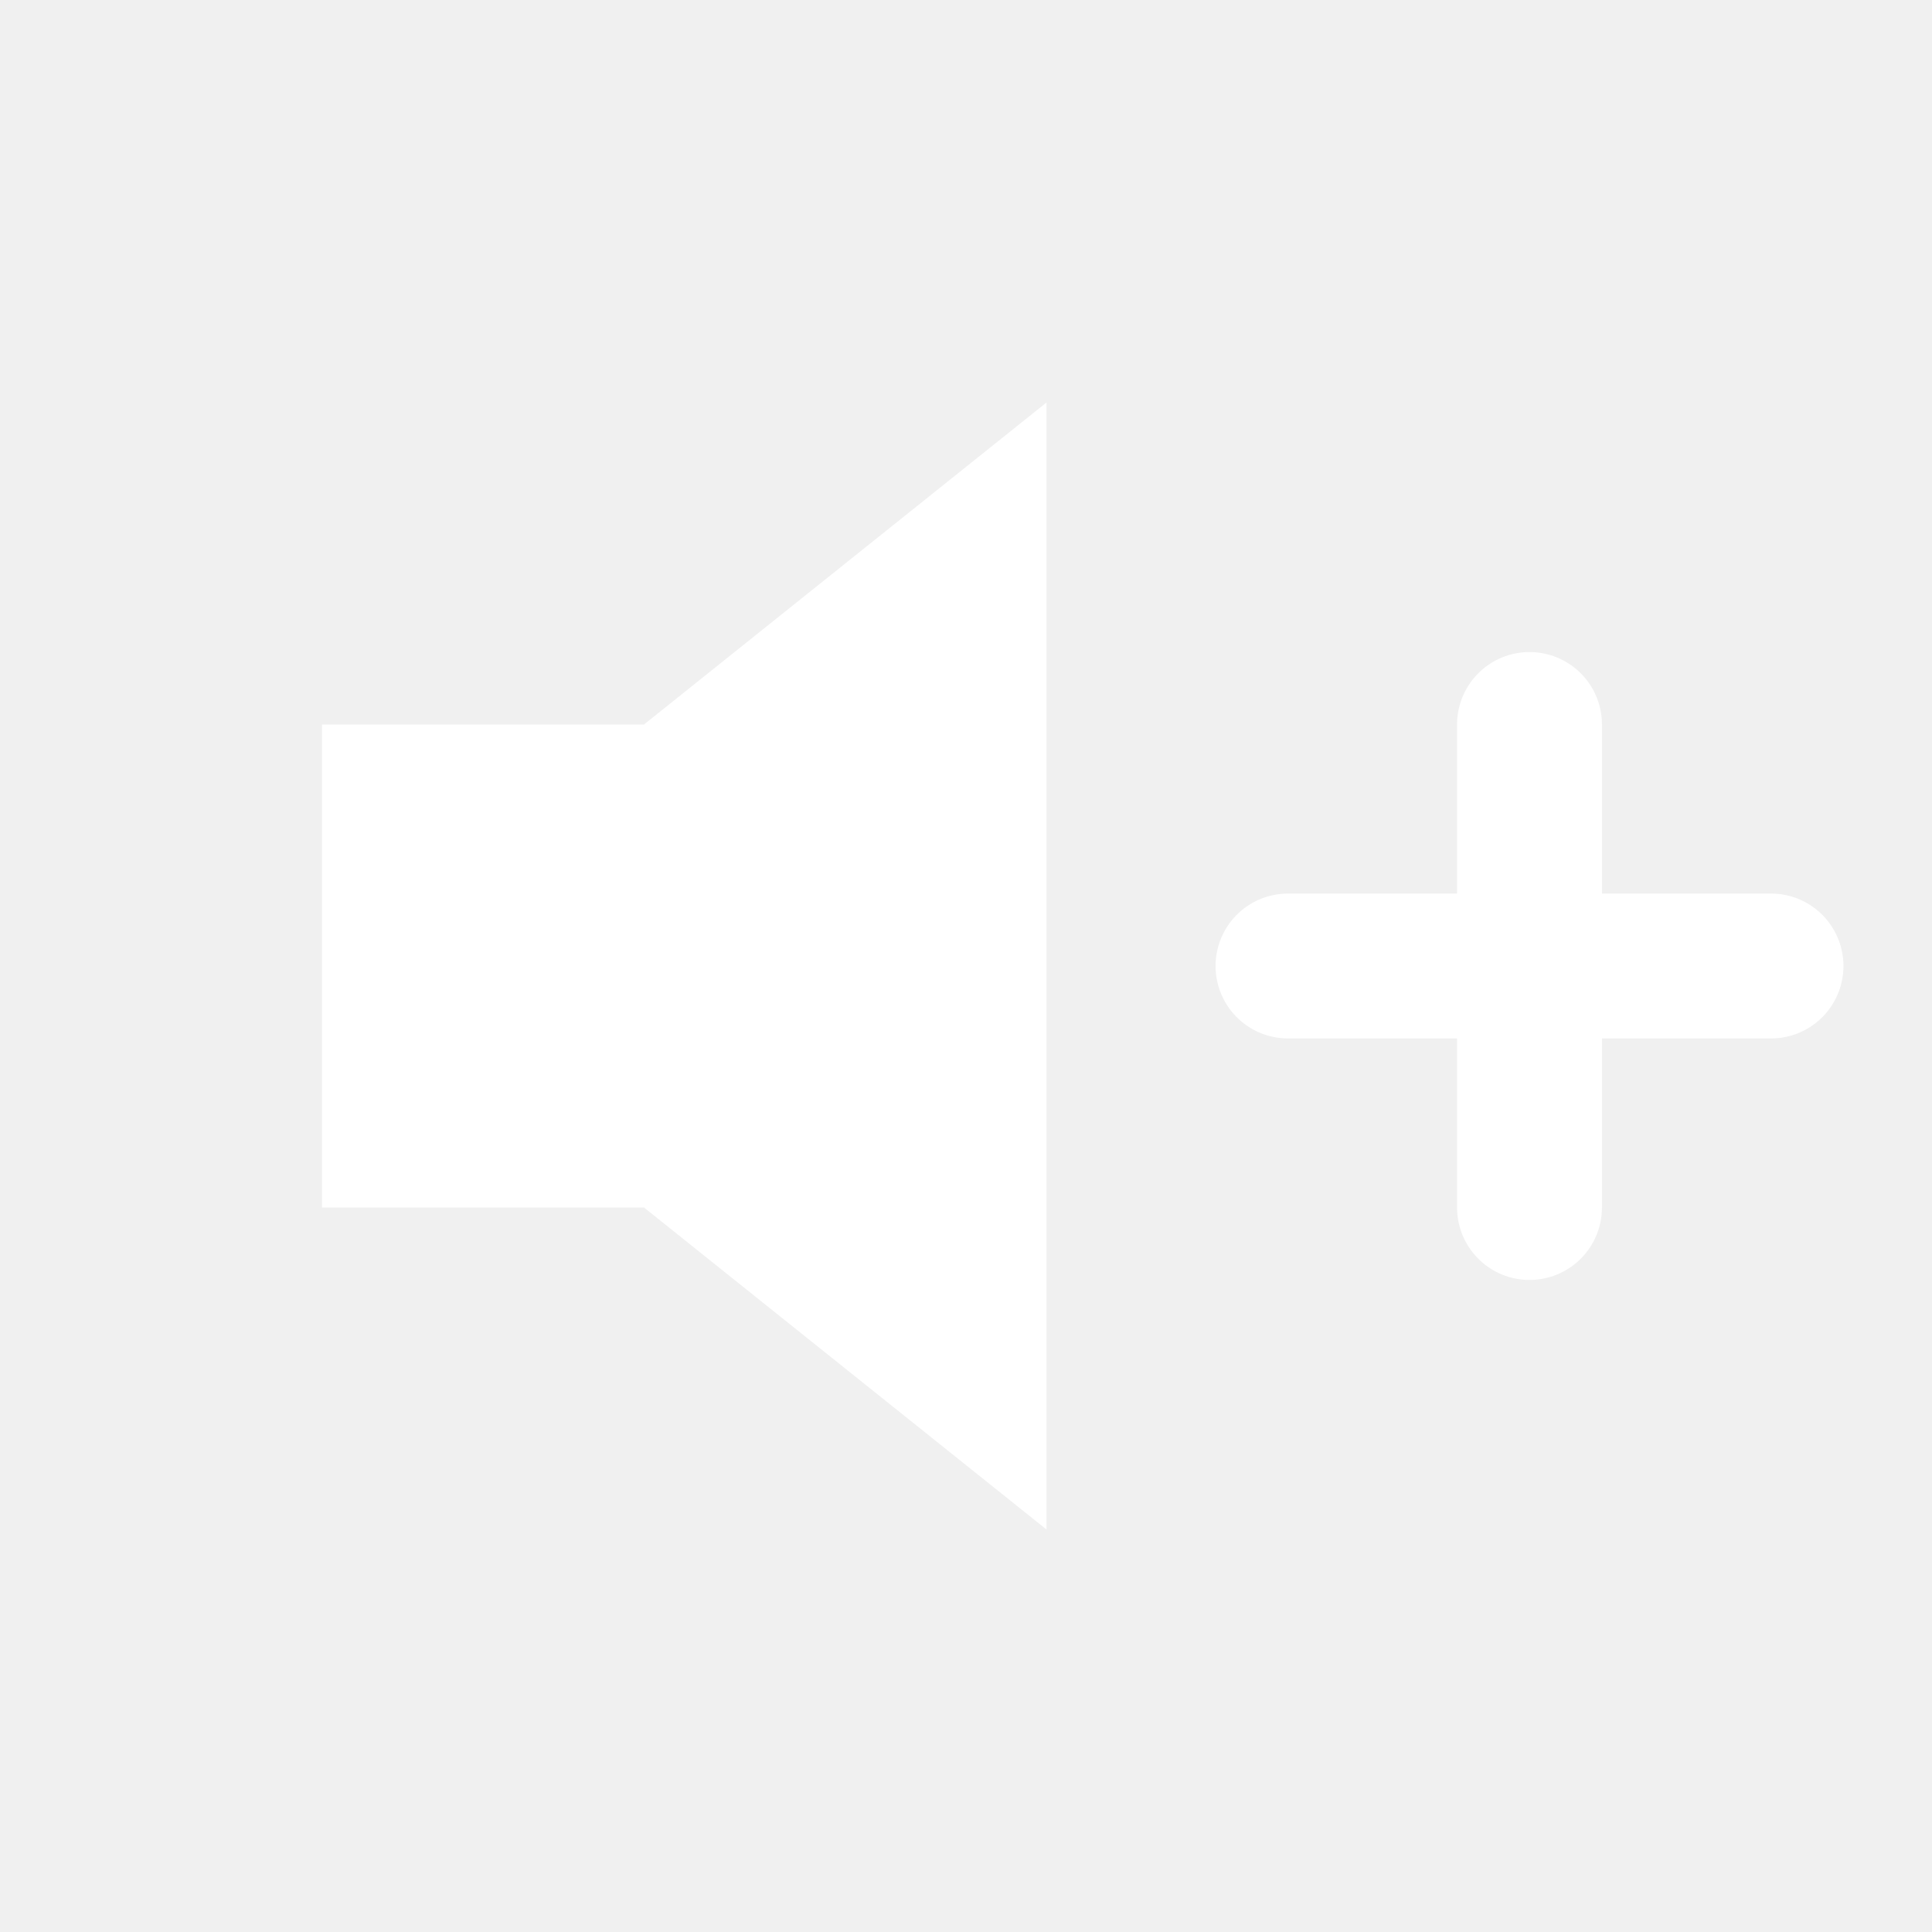
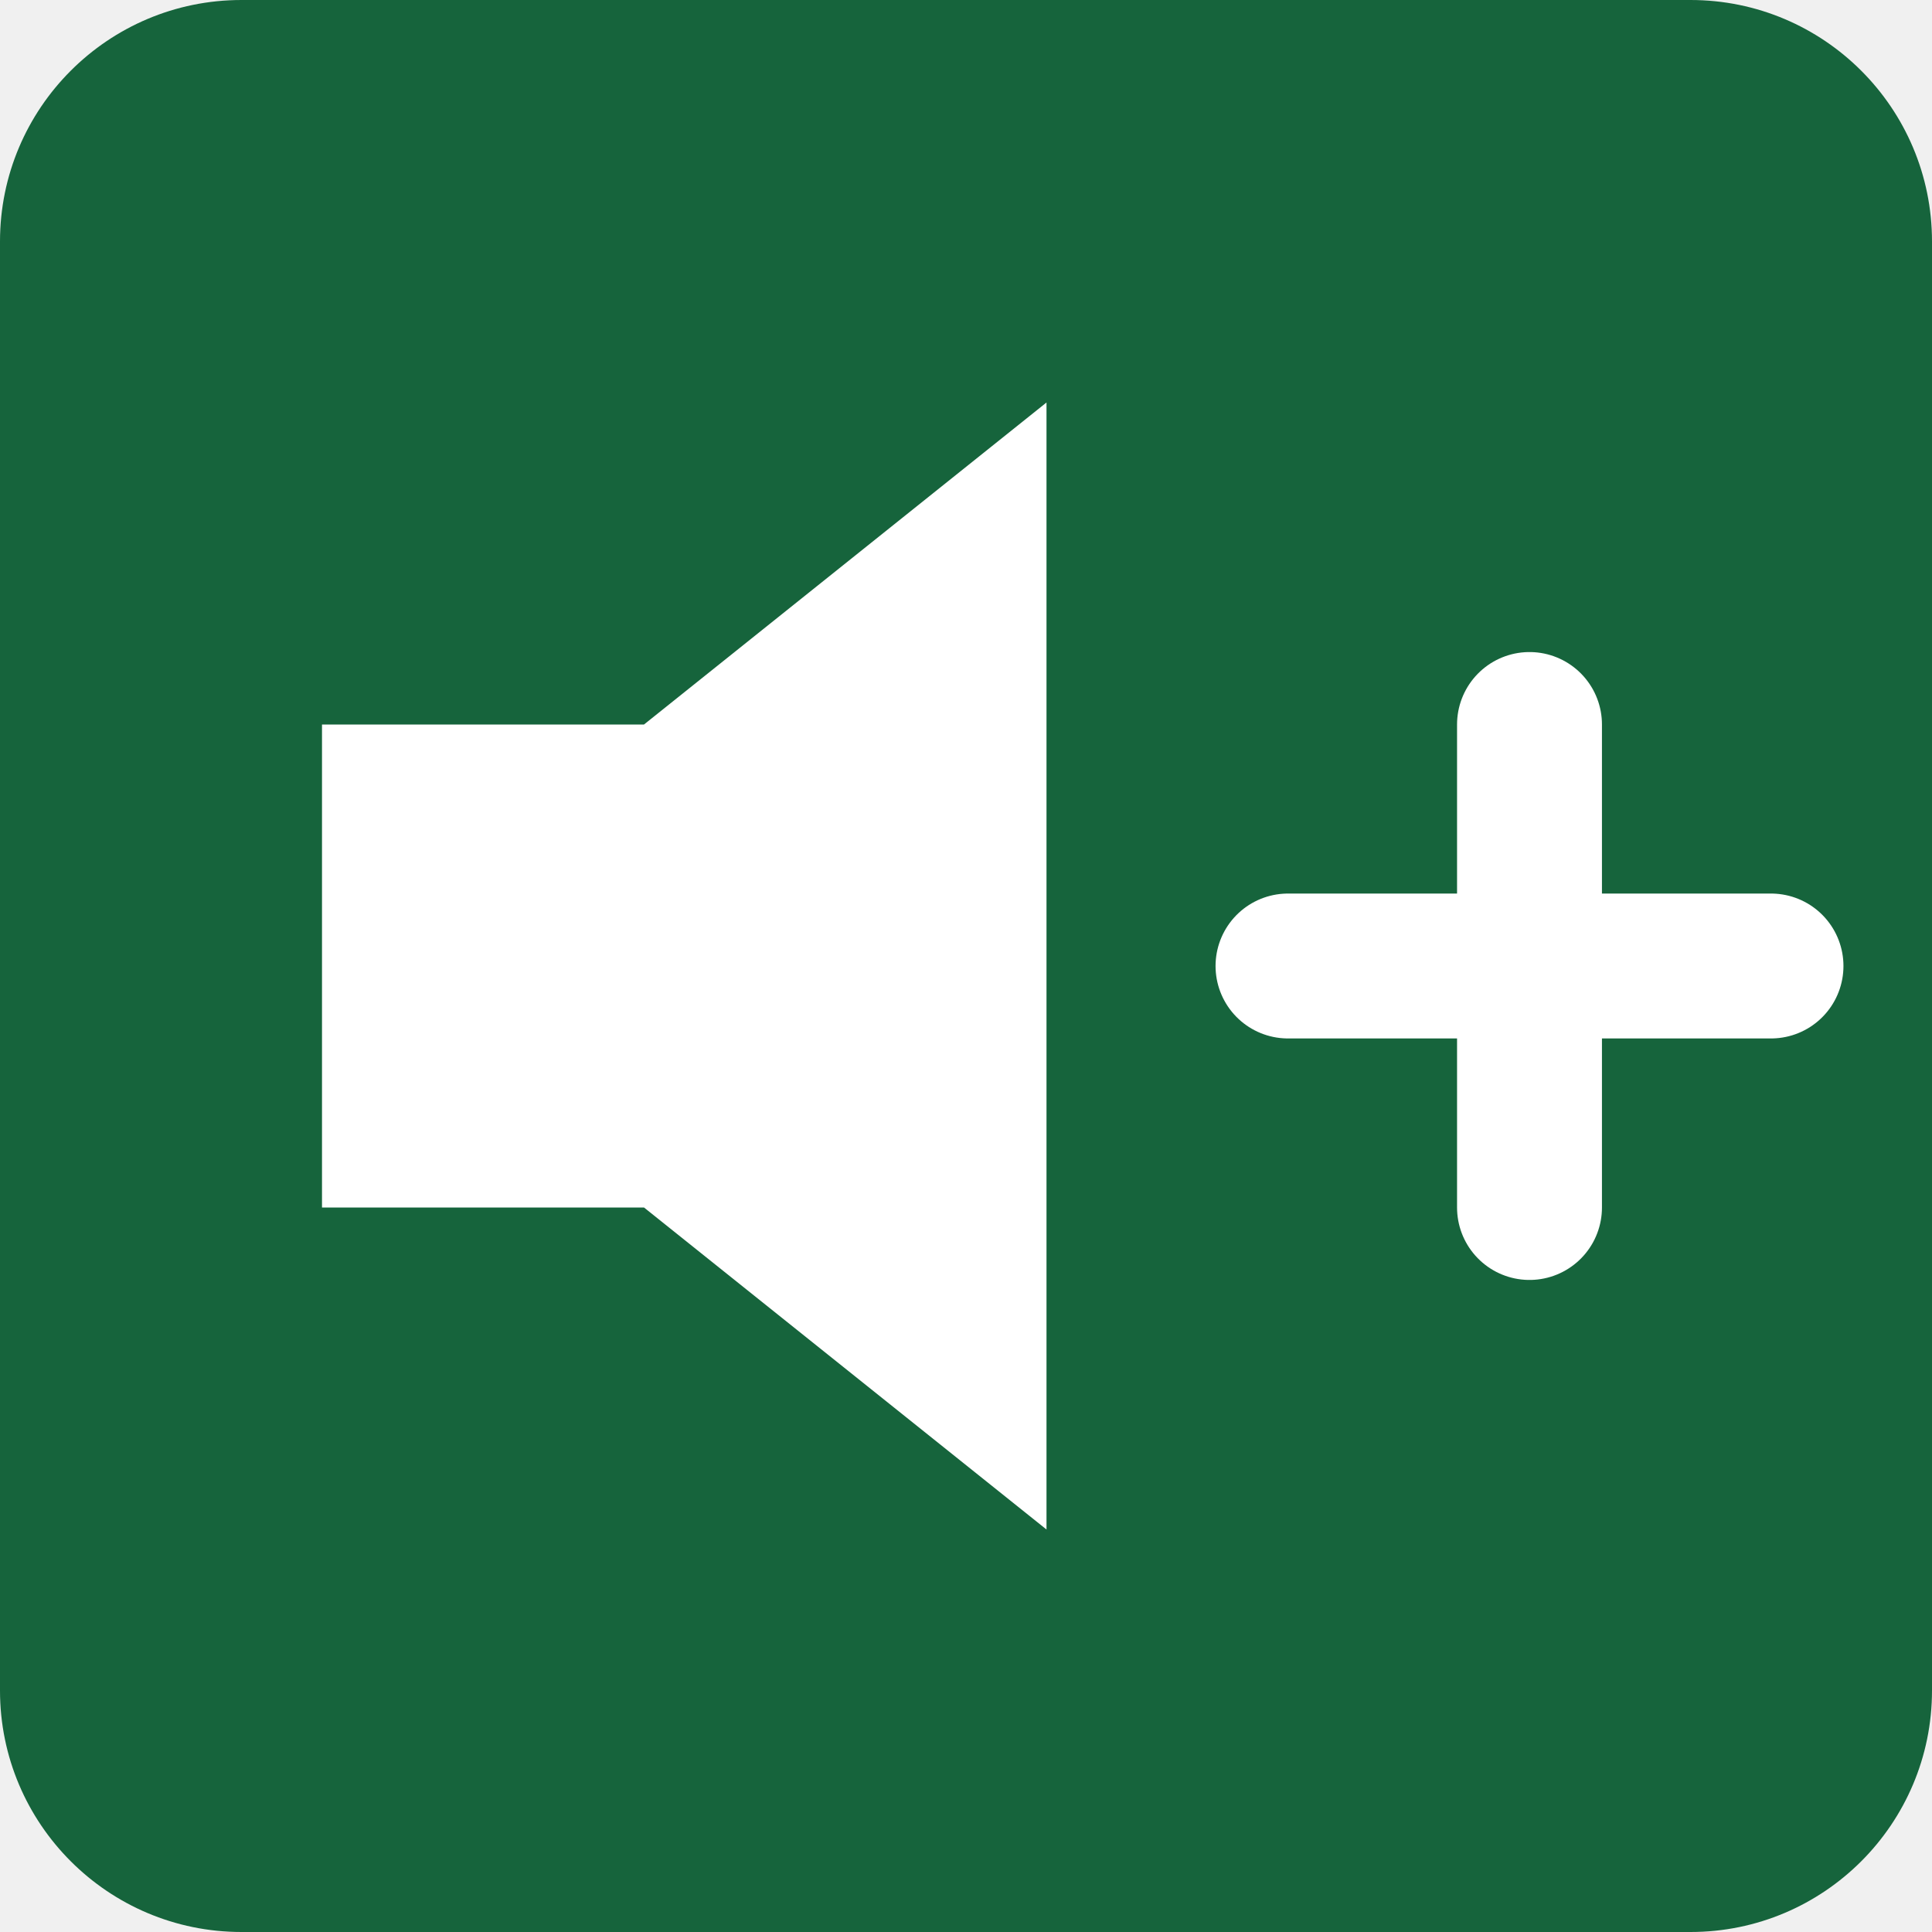
<svg xmlns="http://www.w3.org/2000/svg" width="144" height="144" viewBox="0 0 24 24">
-   <g color="#fff">
-     <path d="M4 9h4l5-4v14l-5-4H4z" fill="currentColor" />
-     <g fill="none" stroke="#fff" stroke-width="1.8" stroke-linecap="round">
-       <path d="M16 12h6m-3-3v6" />
-     </g>
-   </g>
+   <rect width="24" height="24" rx="3" fill="#16643c" />
+   <path d="M4 9h4l5-4v14l-5-4H4z" fill="#fff" />
+   <path d="M16 12h6m-3-3v6" fill="none" stroke="#fff" stroke-width="1.8" stroke-linecap="round" />
</svg>
